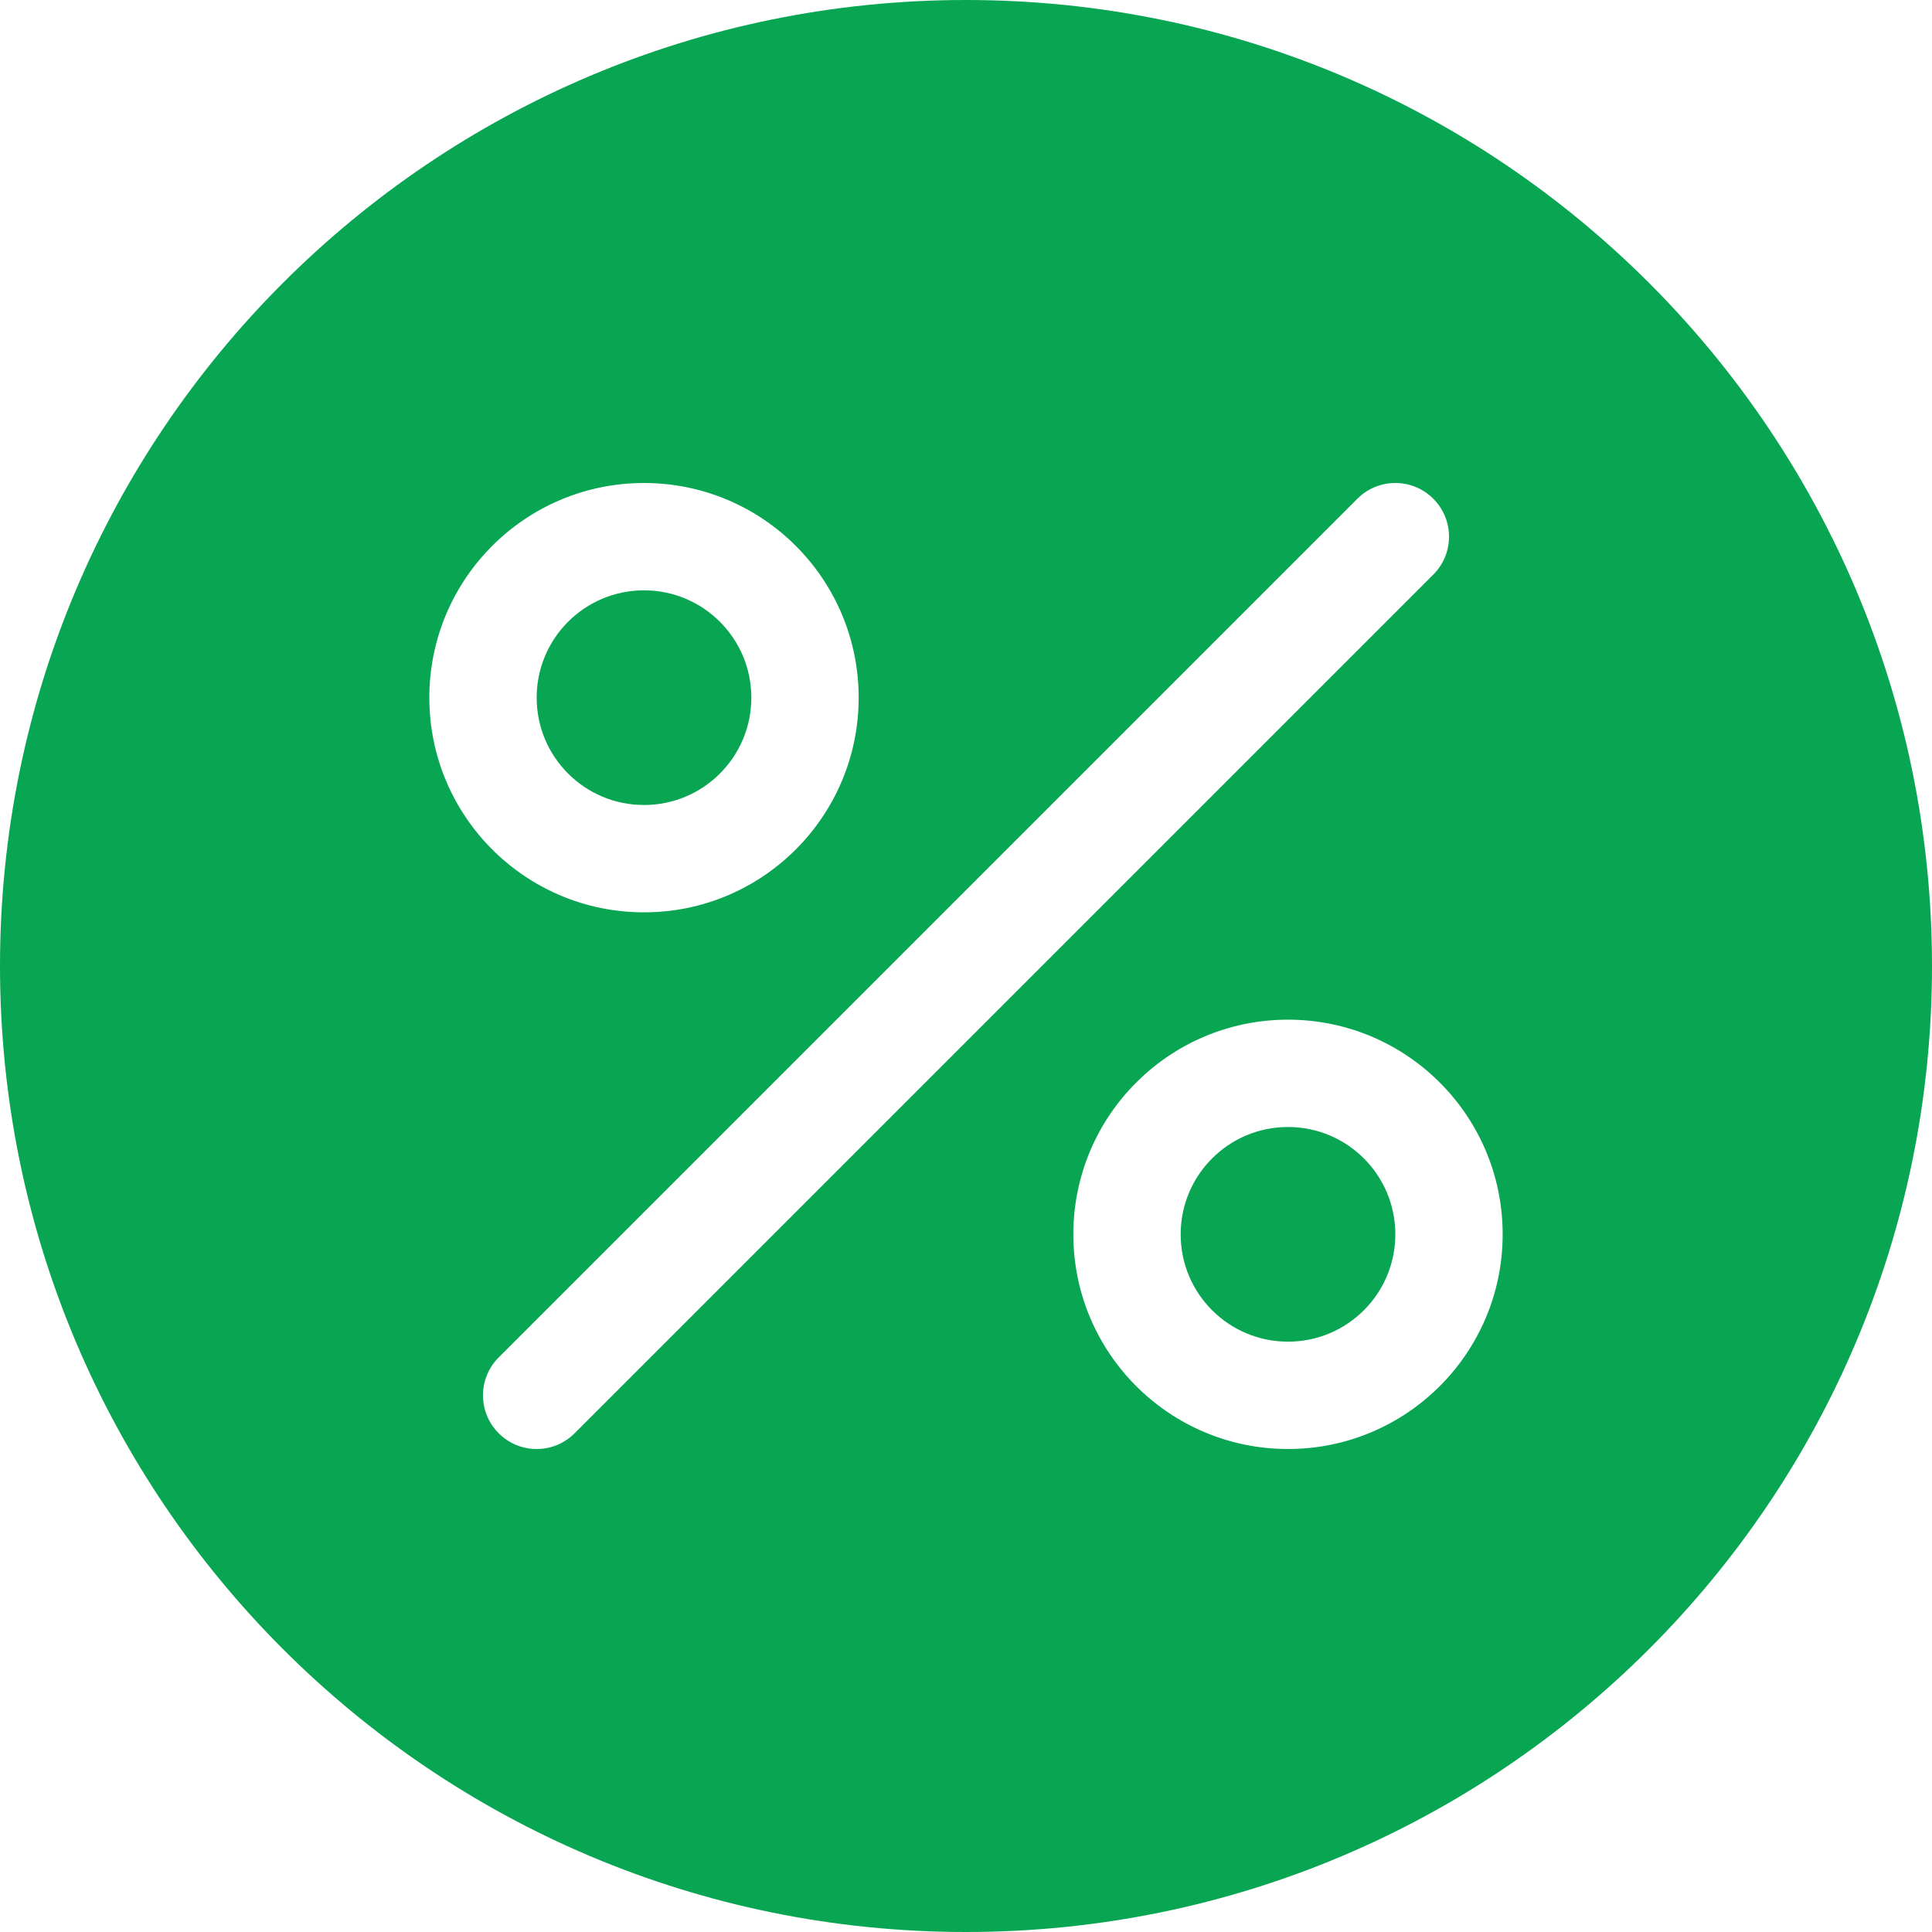
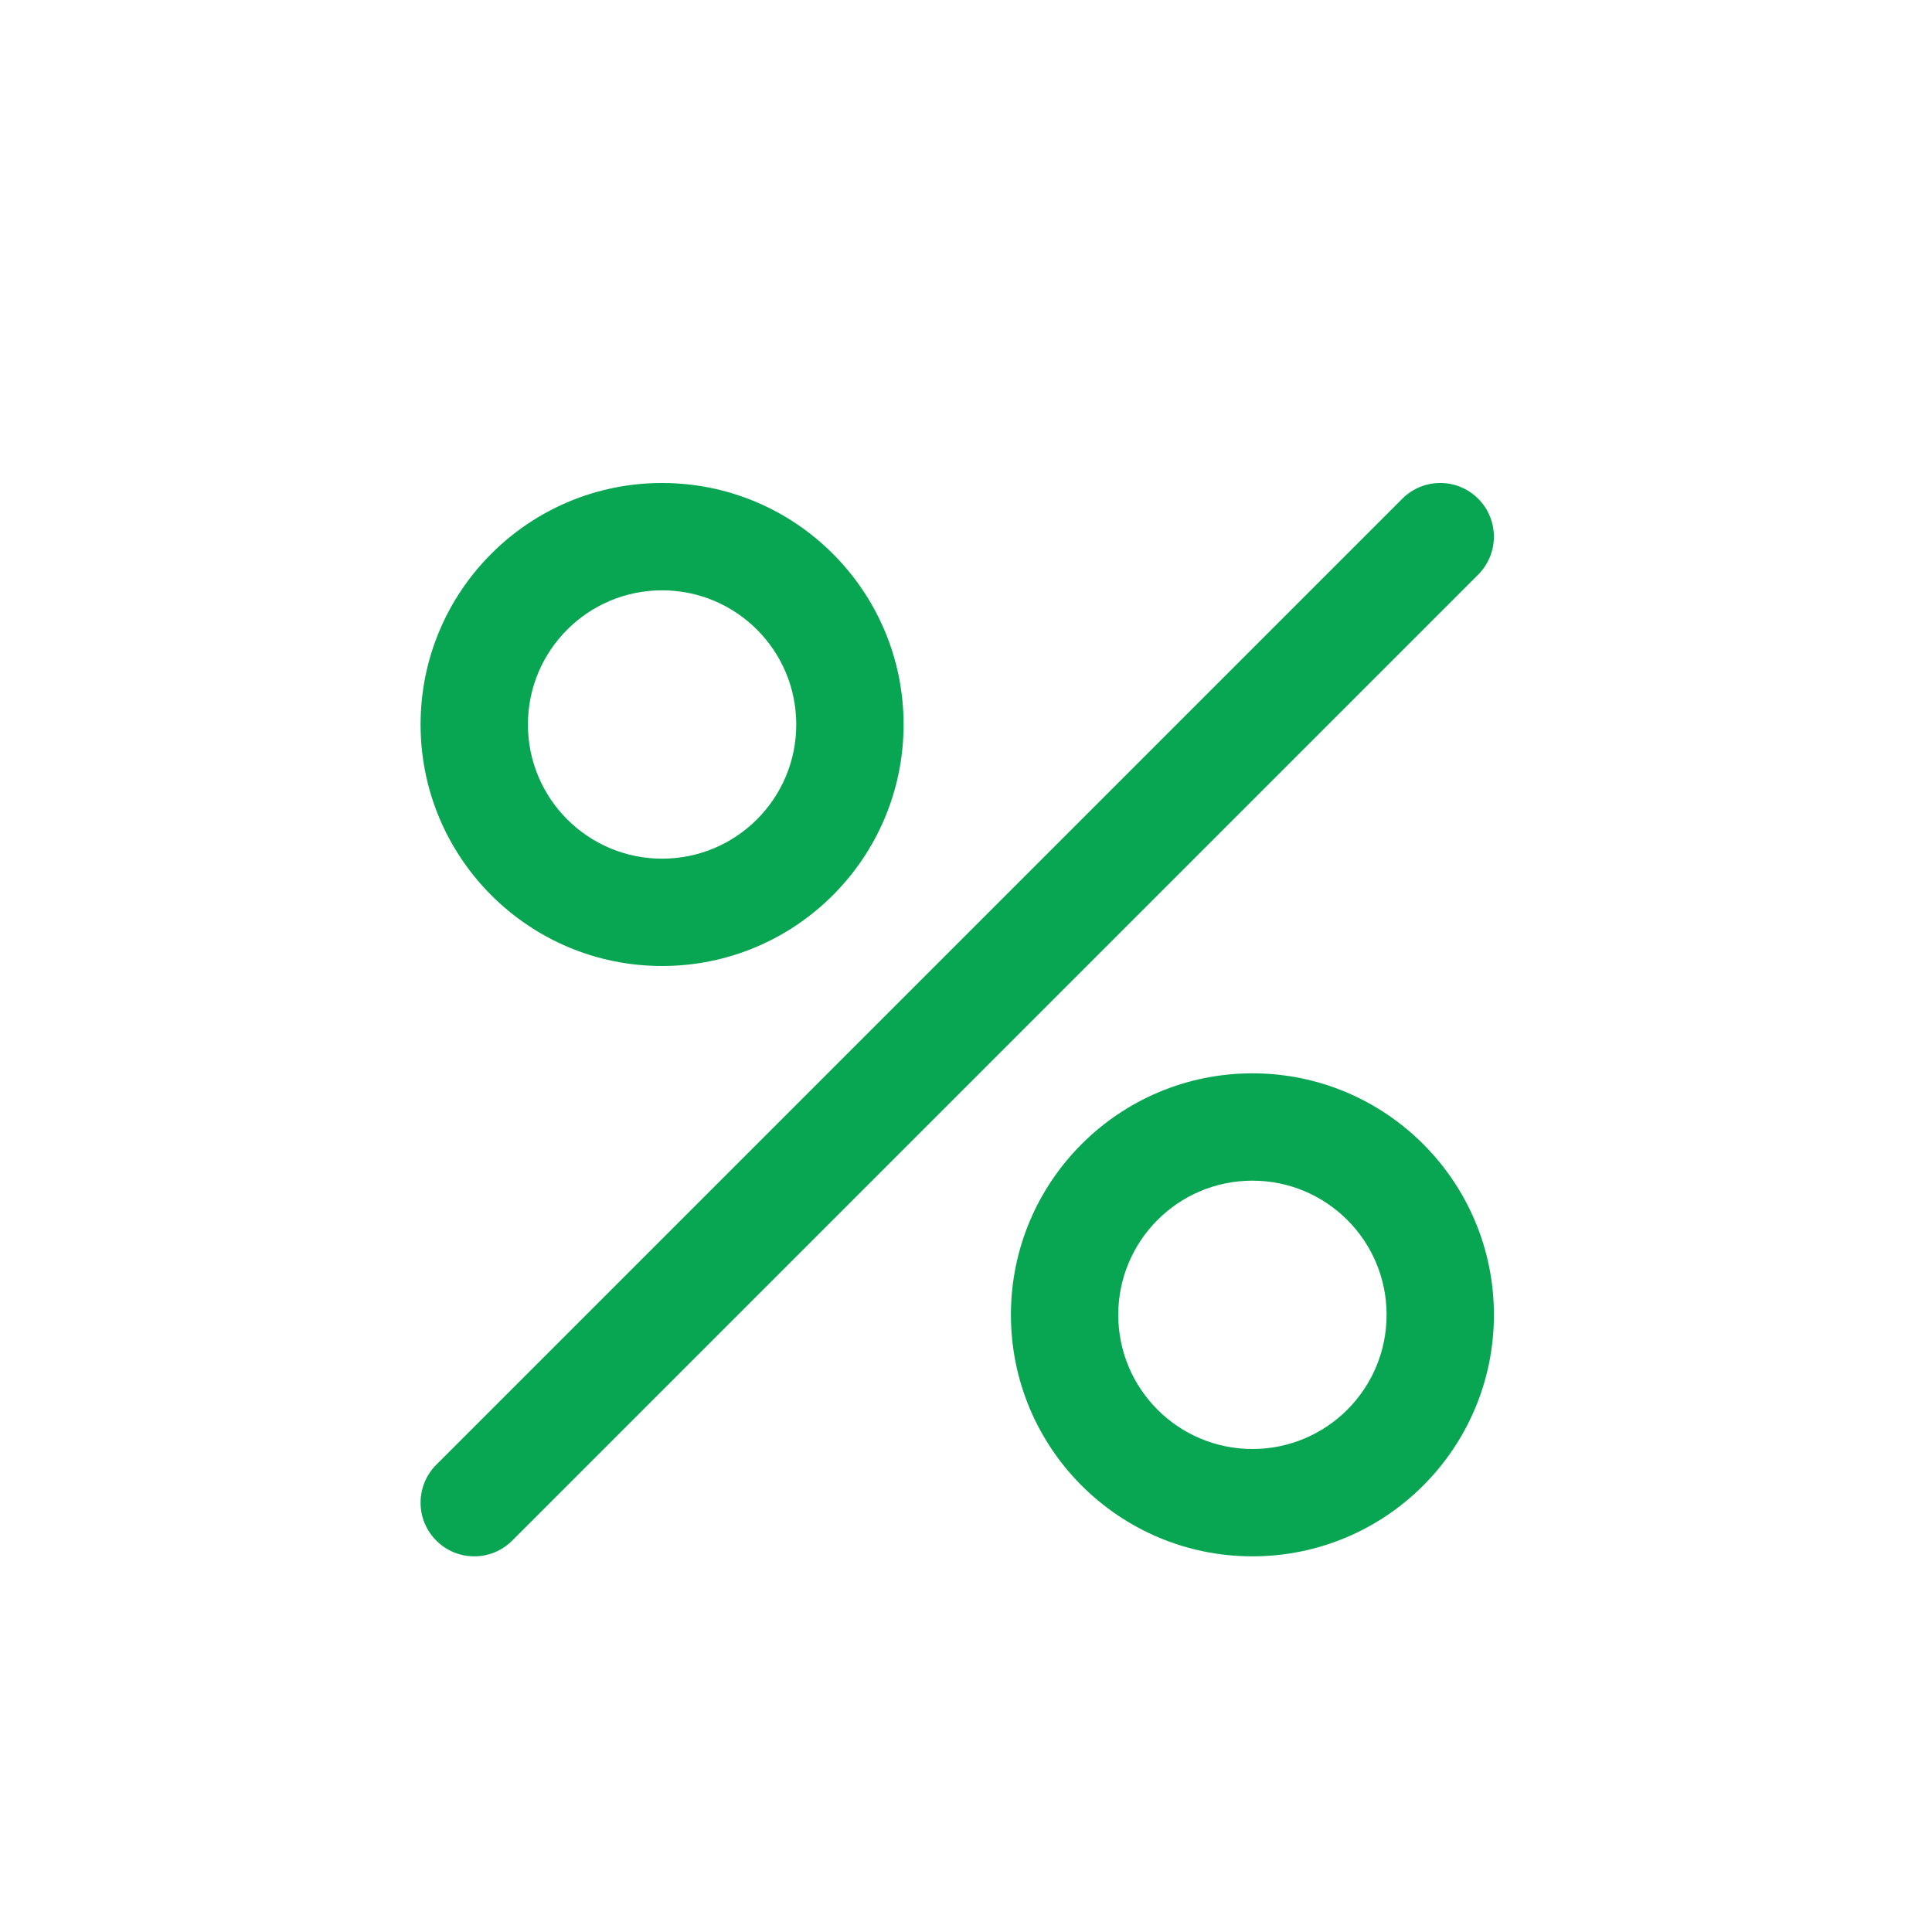
<svg xmlns="http://www.w3.org/2000/svg" width="36" height="36" viewBox="0 0 36 36" fill="none">
-   <path fill-rule="evenodd" clip-rule="evenodd" d="M36 18C36 27.941 27.941 36 18 36C8.059 36 0 27.941 0 18C0 8.059 8.059 0 18 0C27.941 0 36 8.059 36 18ZM12 9C14.209 9 16 10.791 16 13C16 15.209 14.209 17 12 17C9.791 17 8 15.209 8 13C8 10.791 9.791 9 12 9ZM12 11C10.895 11 10 11.895 10 13C10 14.105 10.895 15 12 15C13.105 15 14 14.105 14 13C14 11.895 13.105 11 12 11ZM24 19C26.209 19 28 20.791 28 23C28 25.209 26.209 27 24 27C21.791 27 20 25.209 20 23C20 20.791 21.791 19 24 19ZM24 21C22.895 21 22 21.895 22 23C22 24.105 22.895 25 24 25C25.105 25 26 24.105 26 23C26 21.895 25.105 21 24 21ZM10.707 26.707L26.707 10.707C27.098 10.317 27.098 9.683 26.707 9.293C26.317 8.902 25.683 8.902 25.293 9.293L9.293 25.293C8.902 25.683 8.902 26.317 9.293 26.707C9.683 27.098 10.317 27.098 10.707 26.707Z" fill="#08A652" />
+   <path fill-rule="evenodd" clip-rule="evenodd" d="M12.337 9C14.822 9 16.837 11.015 16.837 13.5C16.837 15.985 14.822 18 12.337 18C9.852 18 7.837 15.985 7.837 13.5C7.837 11.015 9.852 9 12.337 9ZM12.337 11C10.956 11 9.837 12.119 9.837 13.5C9.837 14.881 10.956 16 12.337 16C13.718 16 14.837 14.881 14.837 13.5C14.837 12.119 13.718 11 12.337 11ZM23.337 20C25.822 20 27.837 22.015 27.837 24.5C27.837 26.985 25.822 29 23.337 29C20.852 29 18.837 26.985 18.837 24.5C18.837 22.015 20.852 20 23.337 20ZM23.337 22C21.956 22 20.837 23.119 20.837 24.5C20.837 25.881 21.956 27 23.337 27C24.718 27 25.837 25.881 25.837 24.5C25.837 23.119 24.718 22 23.337 22ZM9.544 28.707L27.544 10.707C27.934 10.317 27.934 9.683 27.544 9.293C27.154 8.902 26.52 8.902 26.13 9.293L8.13 27.293C7.739 27.683 7.739 28.317 8.13 28.707C8.52 29.098 9.153 29.098 9.544 28.707Z" fill="#08A652" />
</svg>
